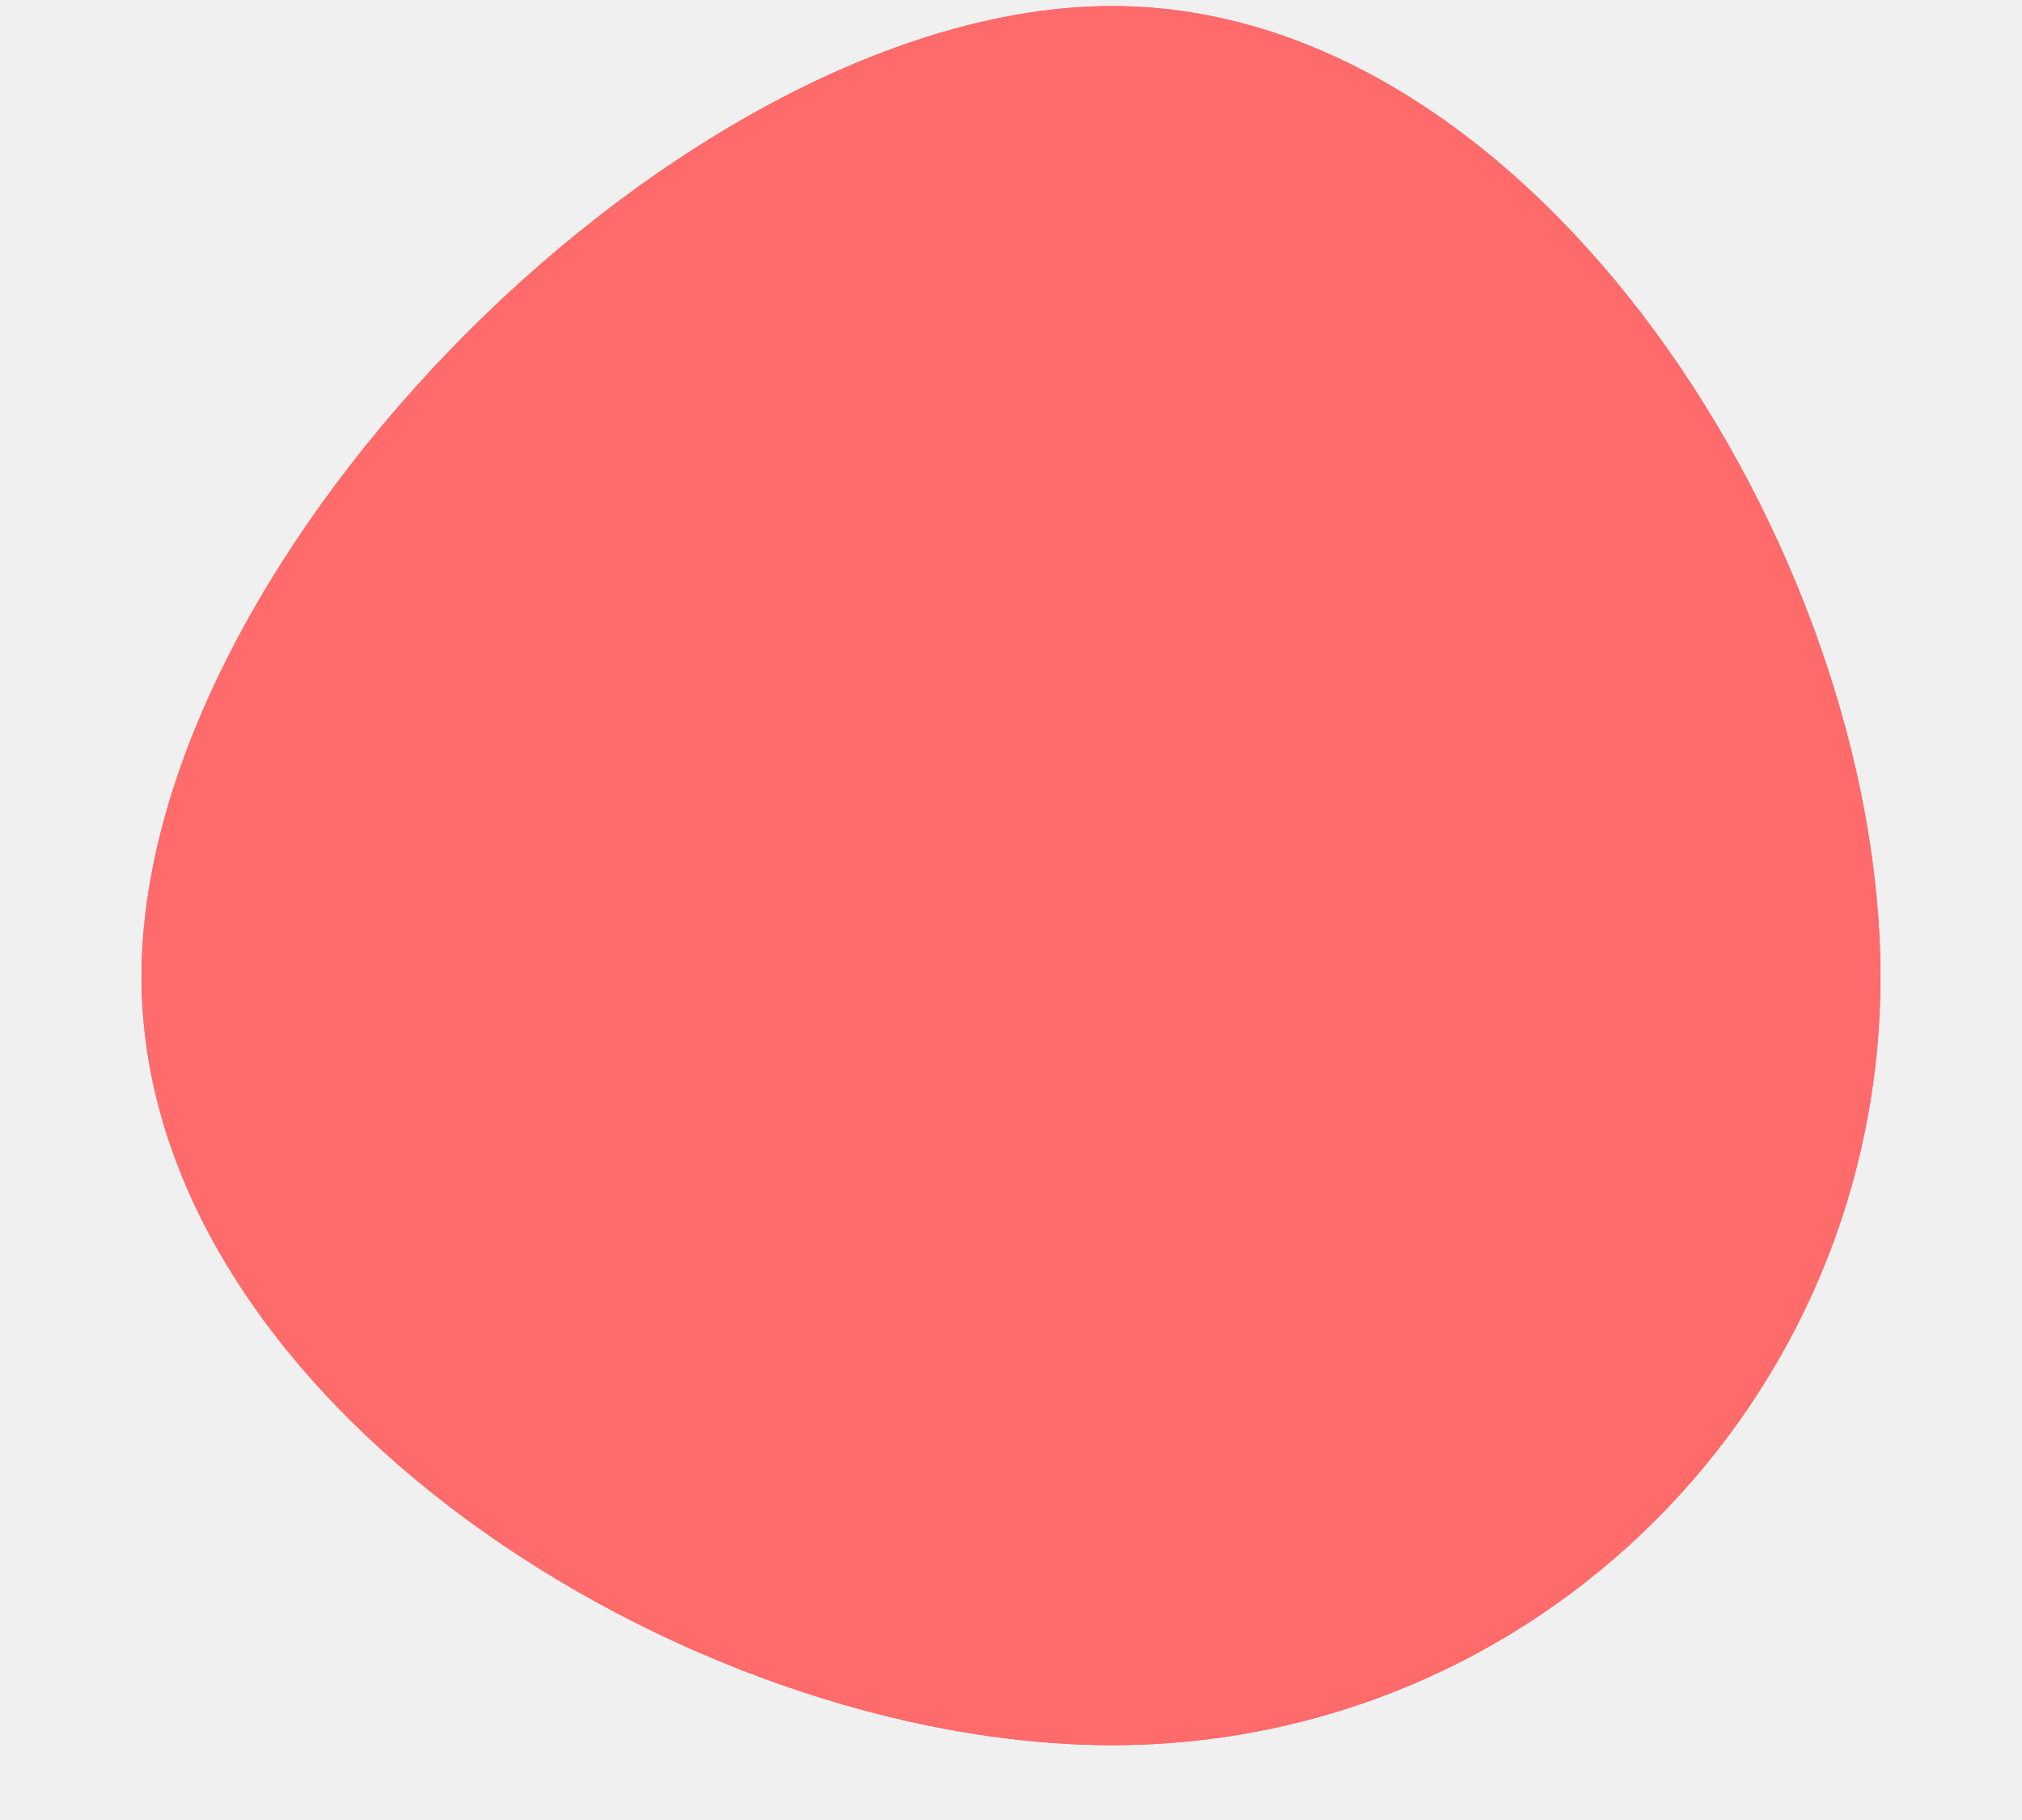
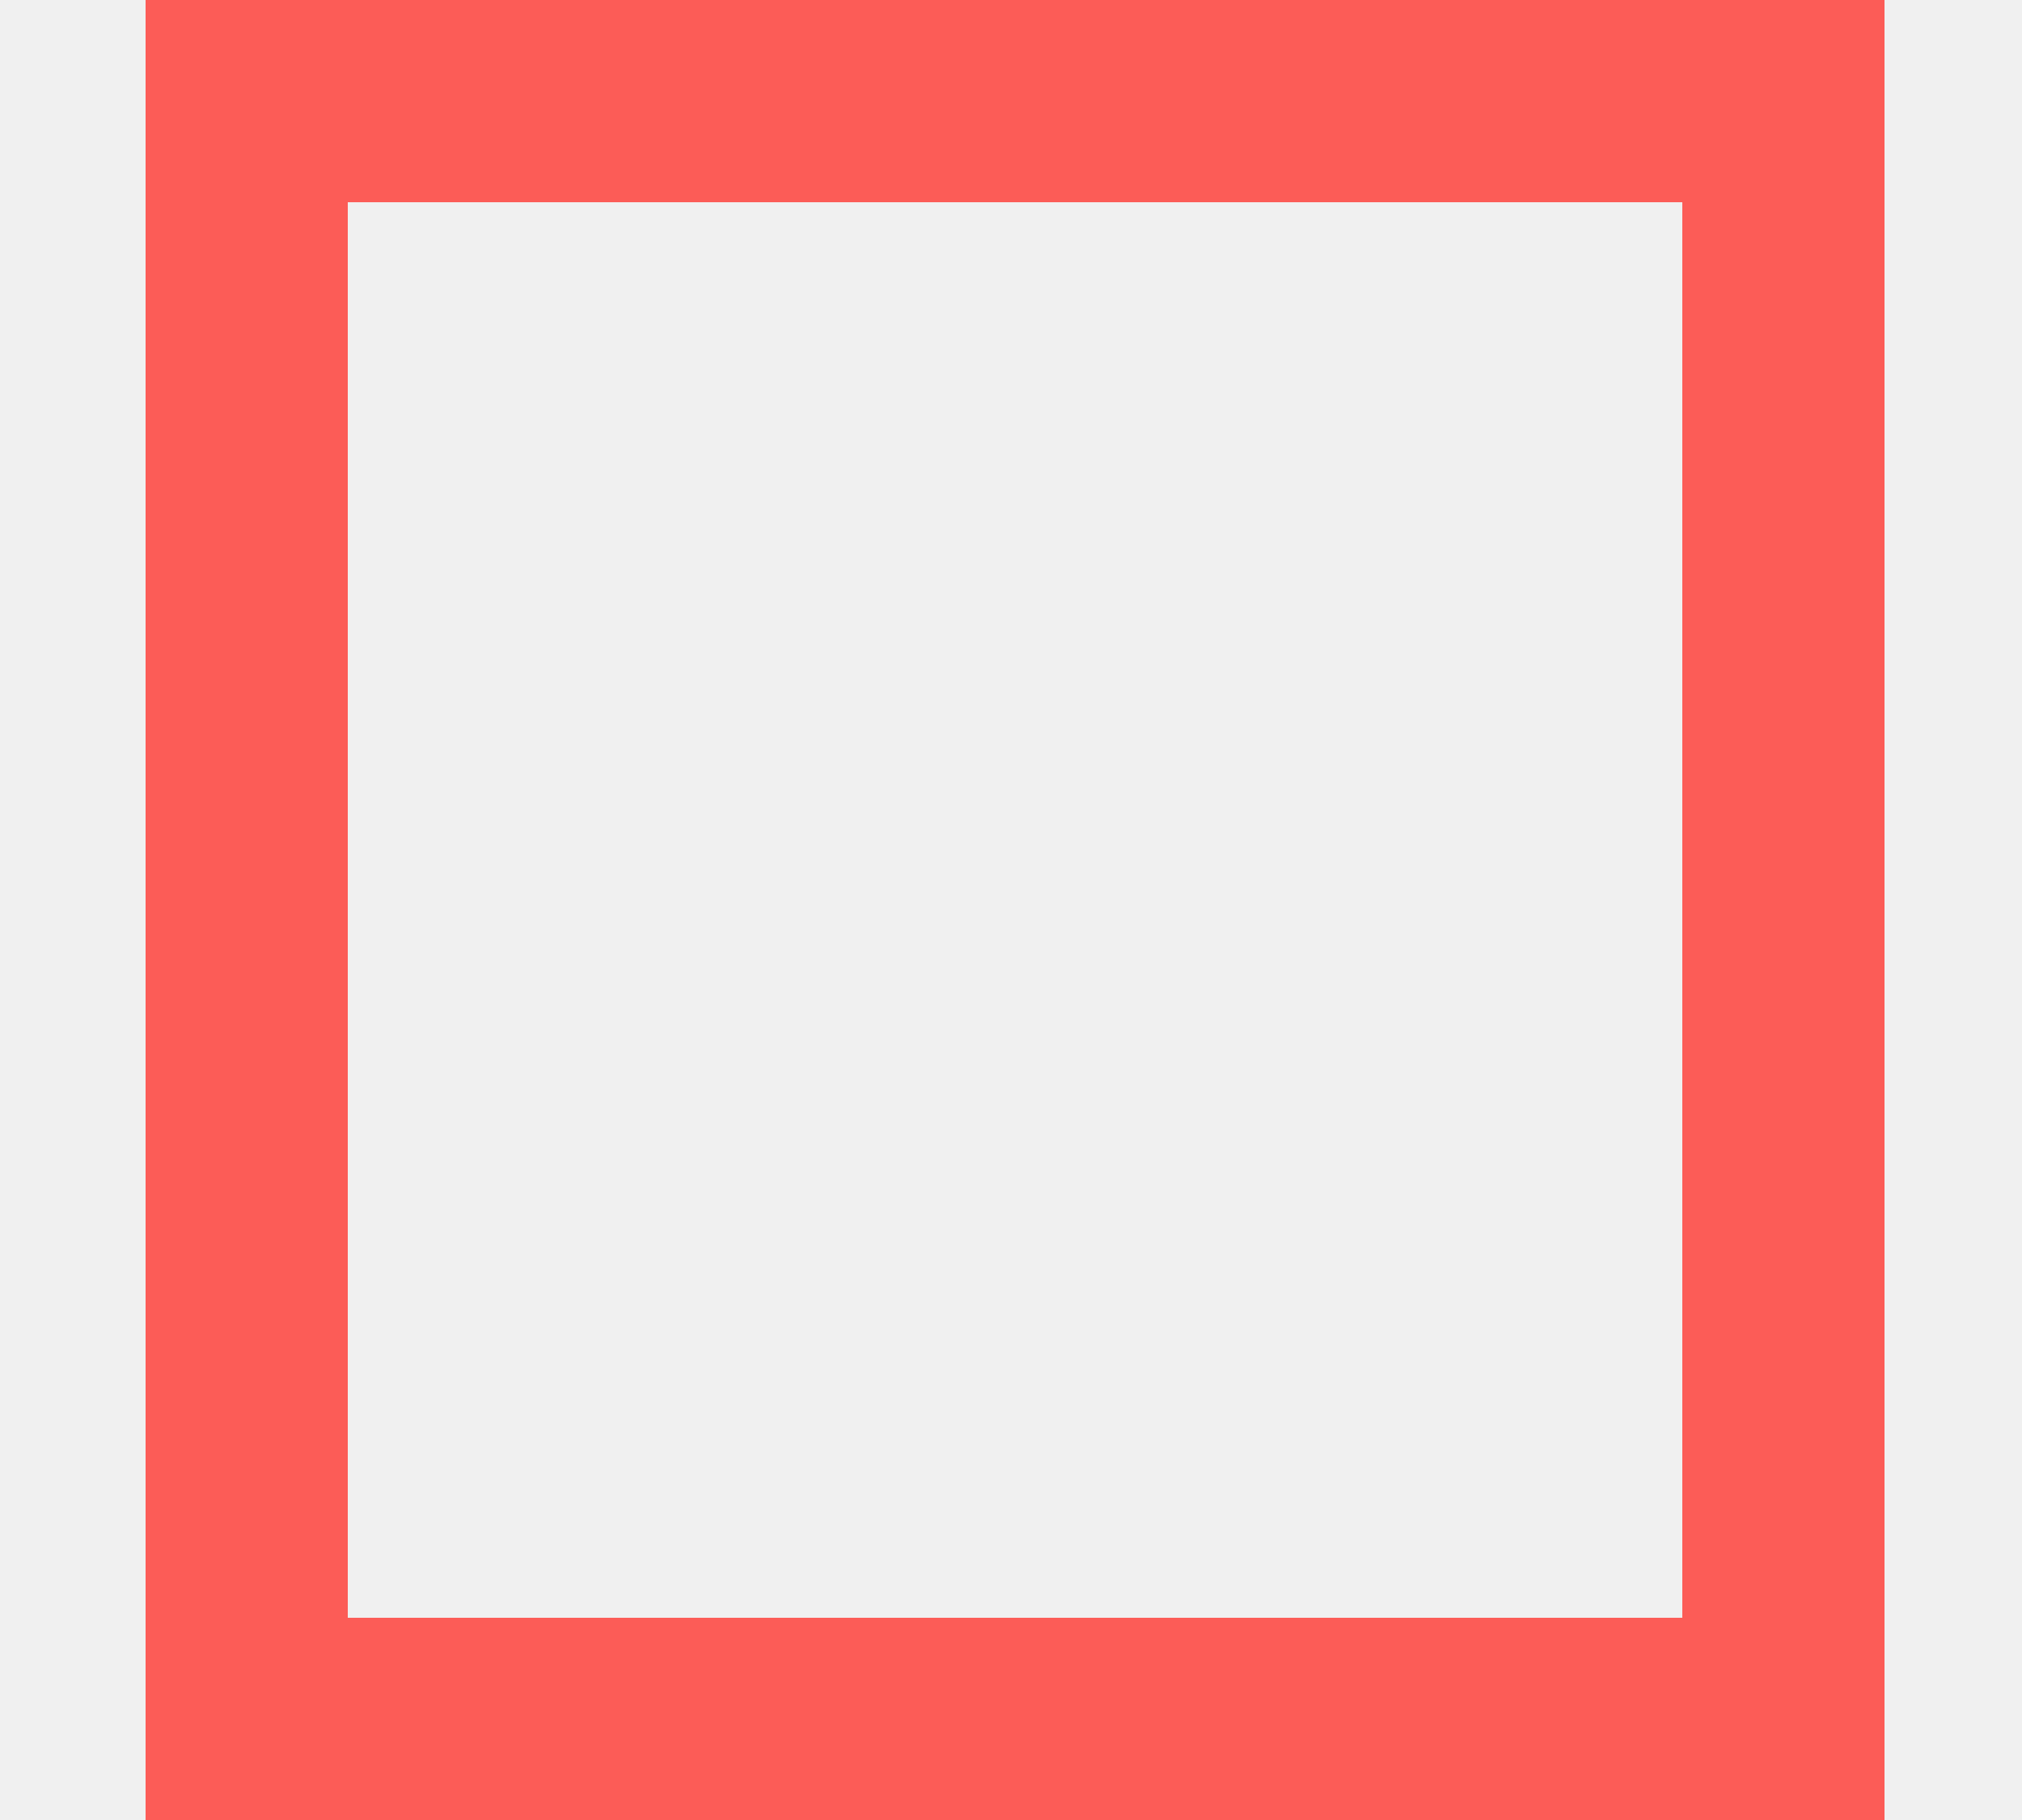
<svg xmlns="http://www.w3.org/2000/svg" version="1.1" width="10px" height="9px">
  <defs>
-     <mask fill="white" id="clip483">
-       <path d="M 5.5 0.03  C 7.6 0.03  9.3 2.73  9.3 4.83  C 9.3 6.93  7.6 8.63  5.5 8.63  C 3.4 8.63  0.7 6.93  0.7 4.83  C 0.7 2.73  3.4 0.03  5.5 0.03  Z " fill-rule="evenodd" />
+     <mask fill="white" id="clip433">
+       <path d="M 0.72 9  C 0.72 9  0.72 0  0.72 0  C 0.72 0  9.32 0  9.32 0  C 9.32 0  9.32 9  9.32 9  C 9.32 9  0.72 9  0.72 9  Z " fill-rule="evenodd" />
    </mask>
  </defs>
-   <g transform="matrix(1 0 0 1 -560 -12011 )">
-     <path d="M 5.5 0.03  C 7.6 0.03  9.3 2.73  9.3 4.83  C 9.3 6.93  7.6 8.63  5.5 8.63  C 3.4 8.63  0.7 6.93  0.7 4.83  C 0.7 2.73  3.4 0.03  5.5 0.03  Z " fill-rule="nonzero" fill="#ff6a6a" stroke="none" transform="matrix(1 0 0 1 560 12011 )" />
-     <path d="M 5.5 0.03  C 7.6 0.03  9.3 2.73  9.3 4.83  C 9.3 6.93  7.6 8.63  5.5 8.63  C 3.4 8.63  0.7 6.93  0.7 4.83  C 0.7 2.73  3.4 0.03  5.5 0.03  Z " stroke-width="2" stroke="#ff6a6a" fill="none" transform="matrix(1 0 0 1 560 12011 )" mask="url(#clip483)" />
+   <g transform="matrix(1 0 0 1 -933 -7932 )">
+     <path d="M 0.72 9  C 0.72 9  0.72 0  0.72 0  C 0.72 0  9.32 0  9.32 0  C 9.32 0  9.32 9  9.32 9  C 9.32 9  0.72 9  0.72 9  Z " fill-rule="nonzero" fill="#ffffff" stroke="none" fill-opacity="0" transform="matrix(1 0 0 1 933 7932 )" />
+     <path d="M 0.72 9  C 0.72 9  0.72 0  0.72 0  C 0.72 0  9.32 0  9.32 0  C 9.32 0  9.32 9  9.32 9  C 9.32 9  0.72 9  0.72 9  Z " stroke-width="2" stroke="#fc5c57" fill="none" transform="matrix(1 0 0 1 933 7932 )" mask="url(#clip433)" />
  </g>
</svg>
